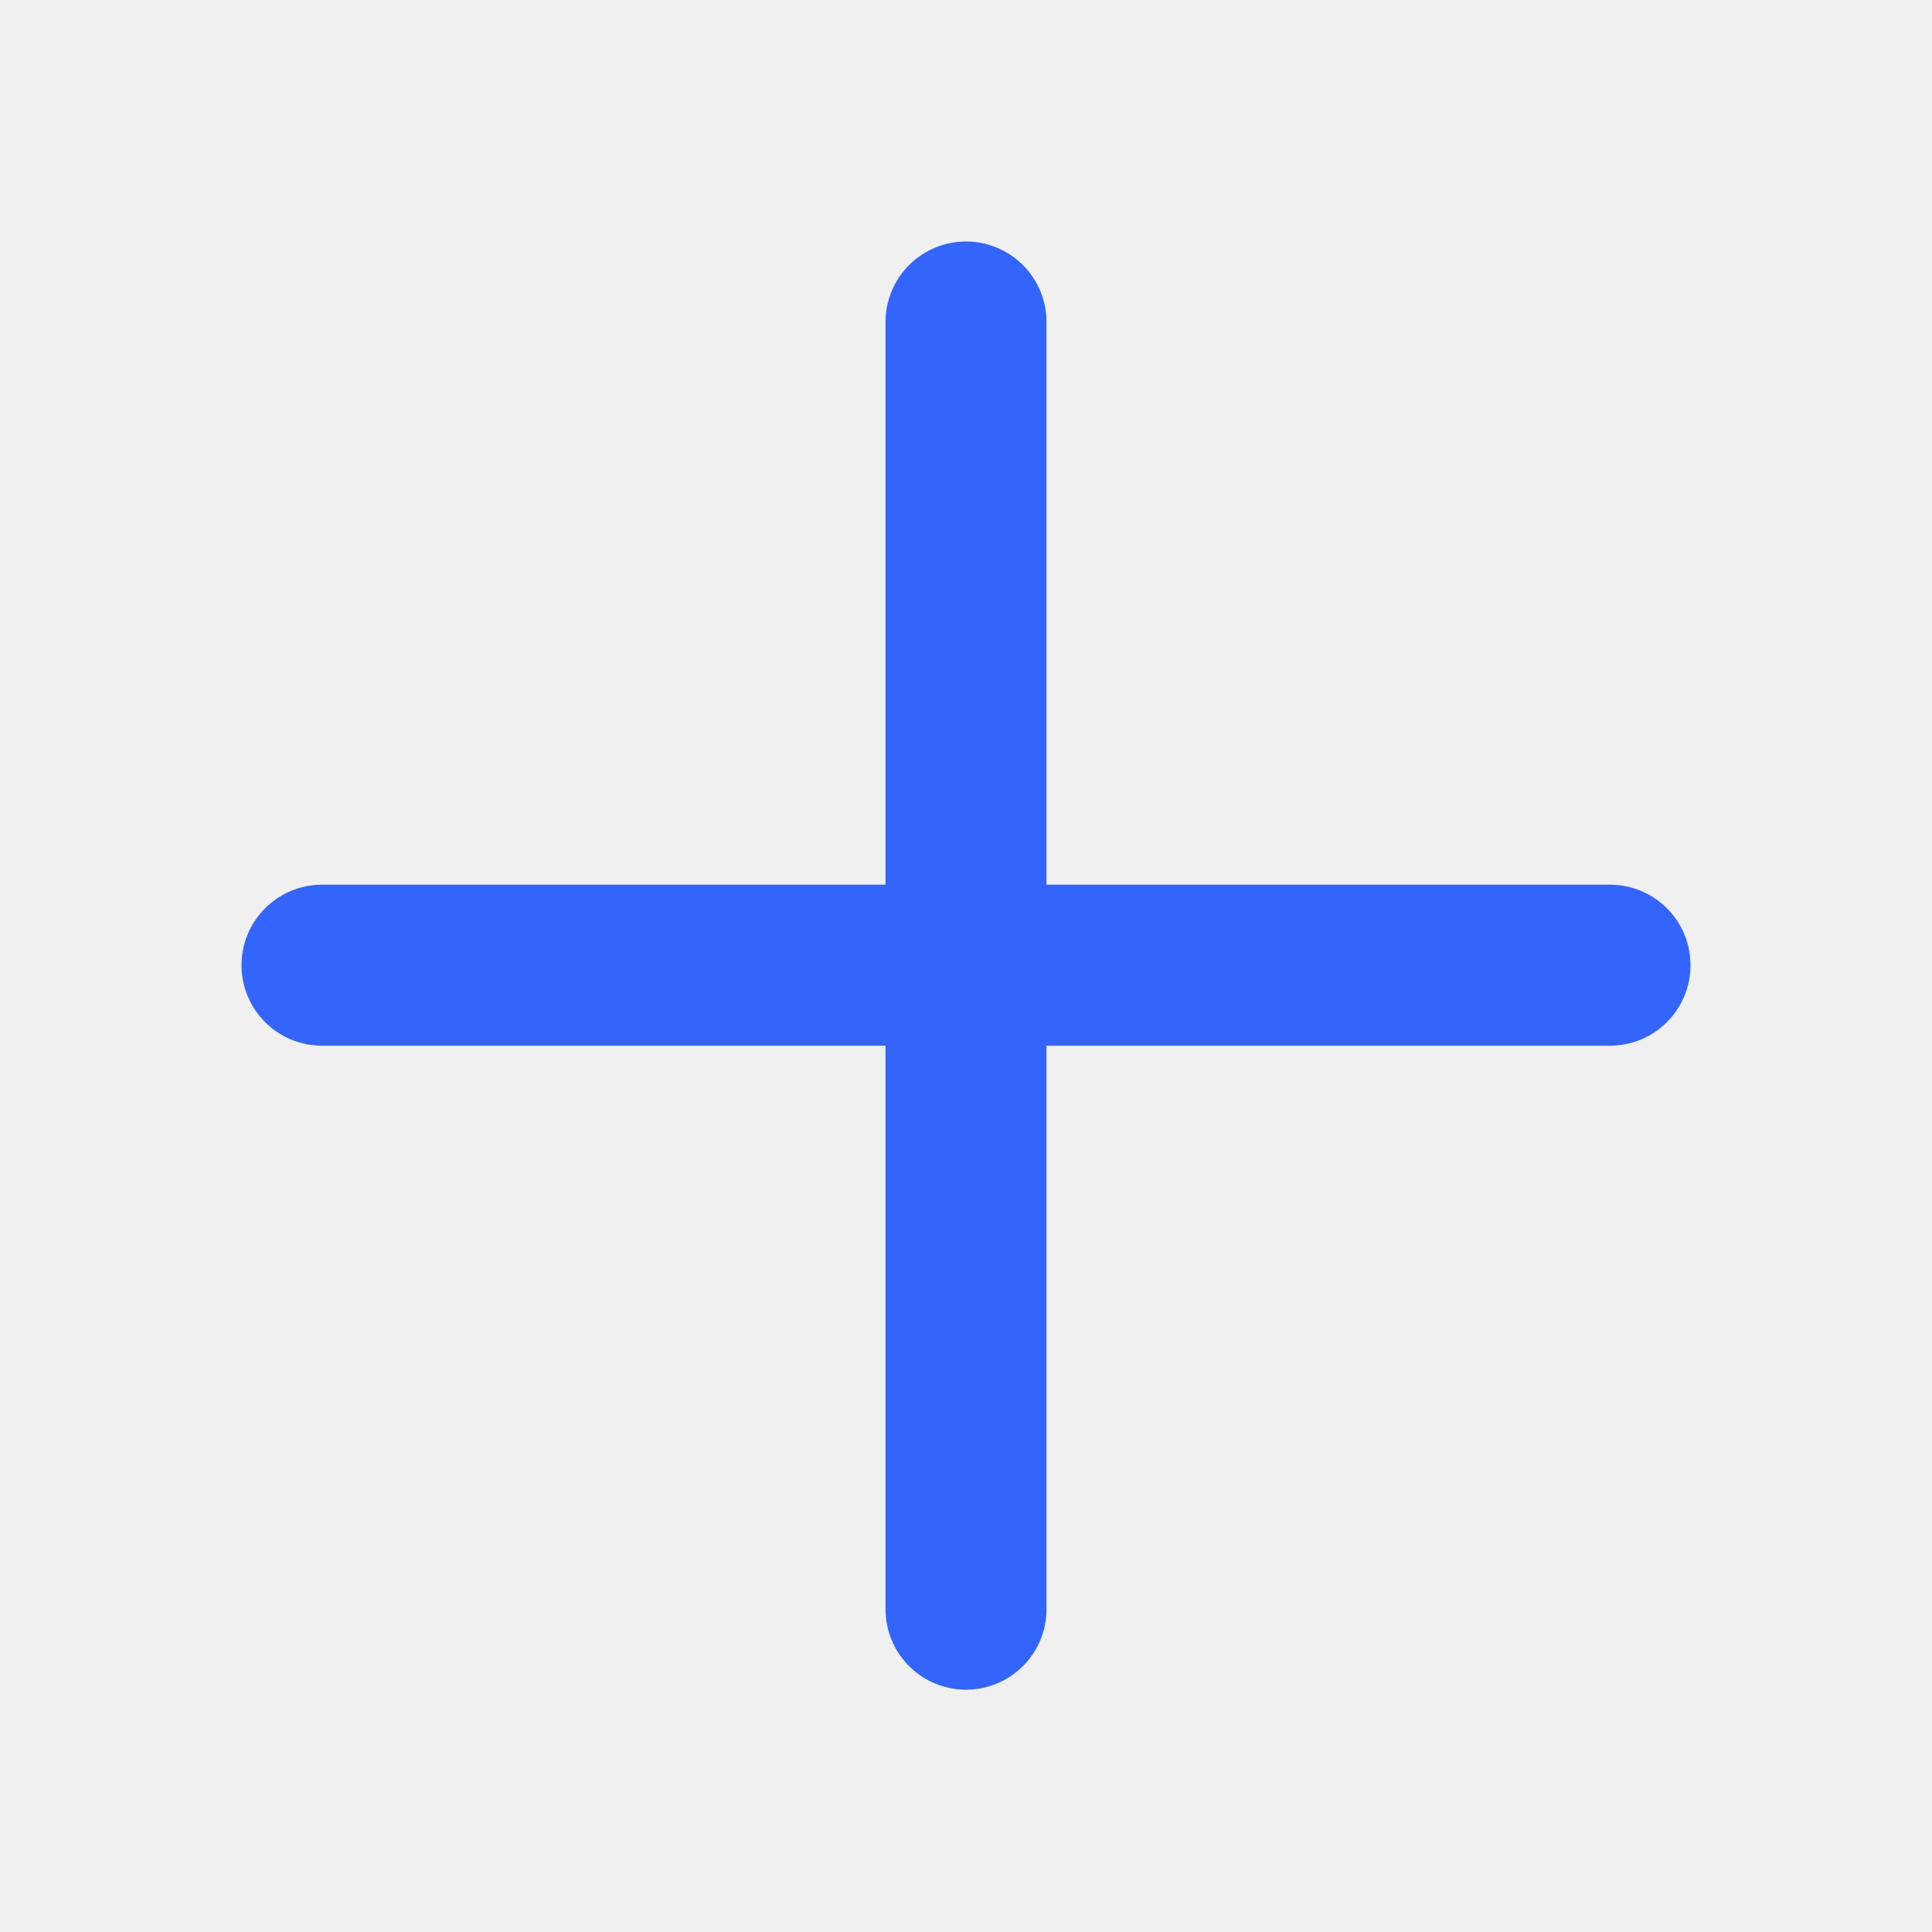
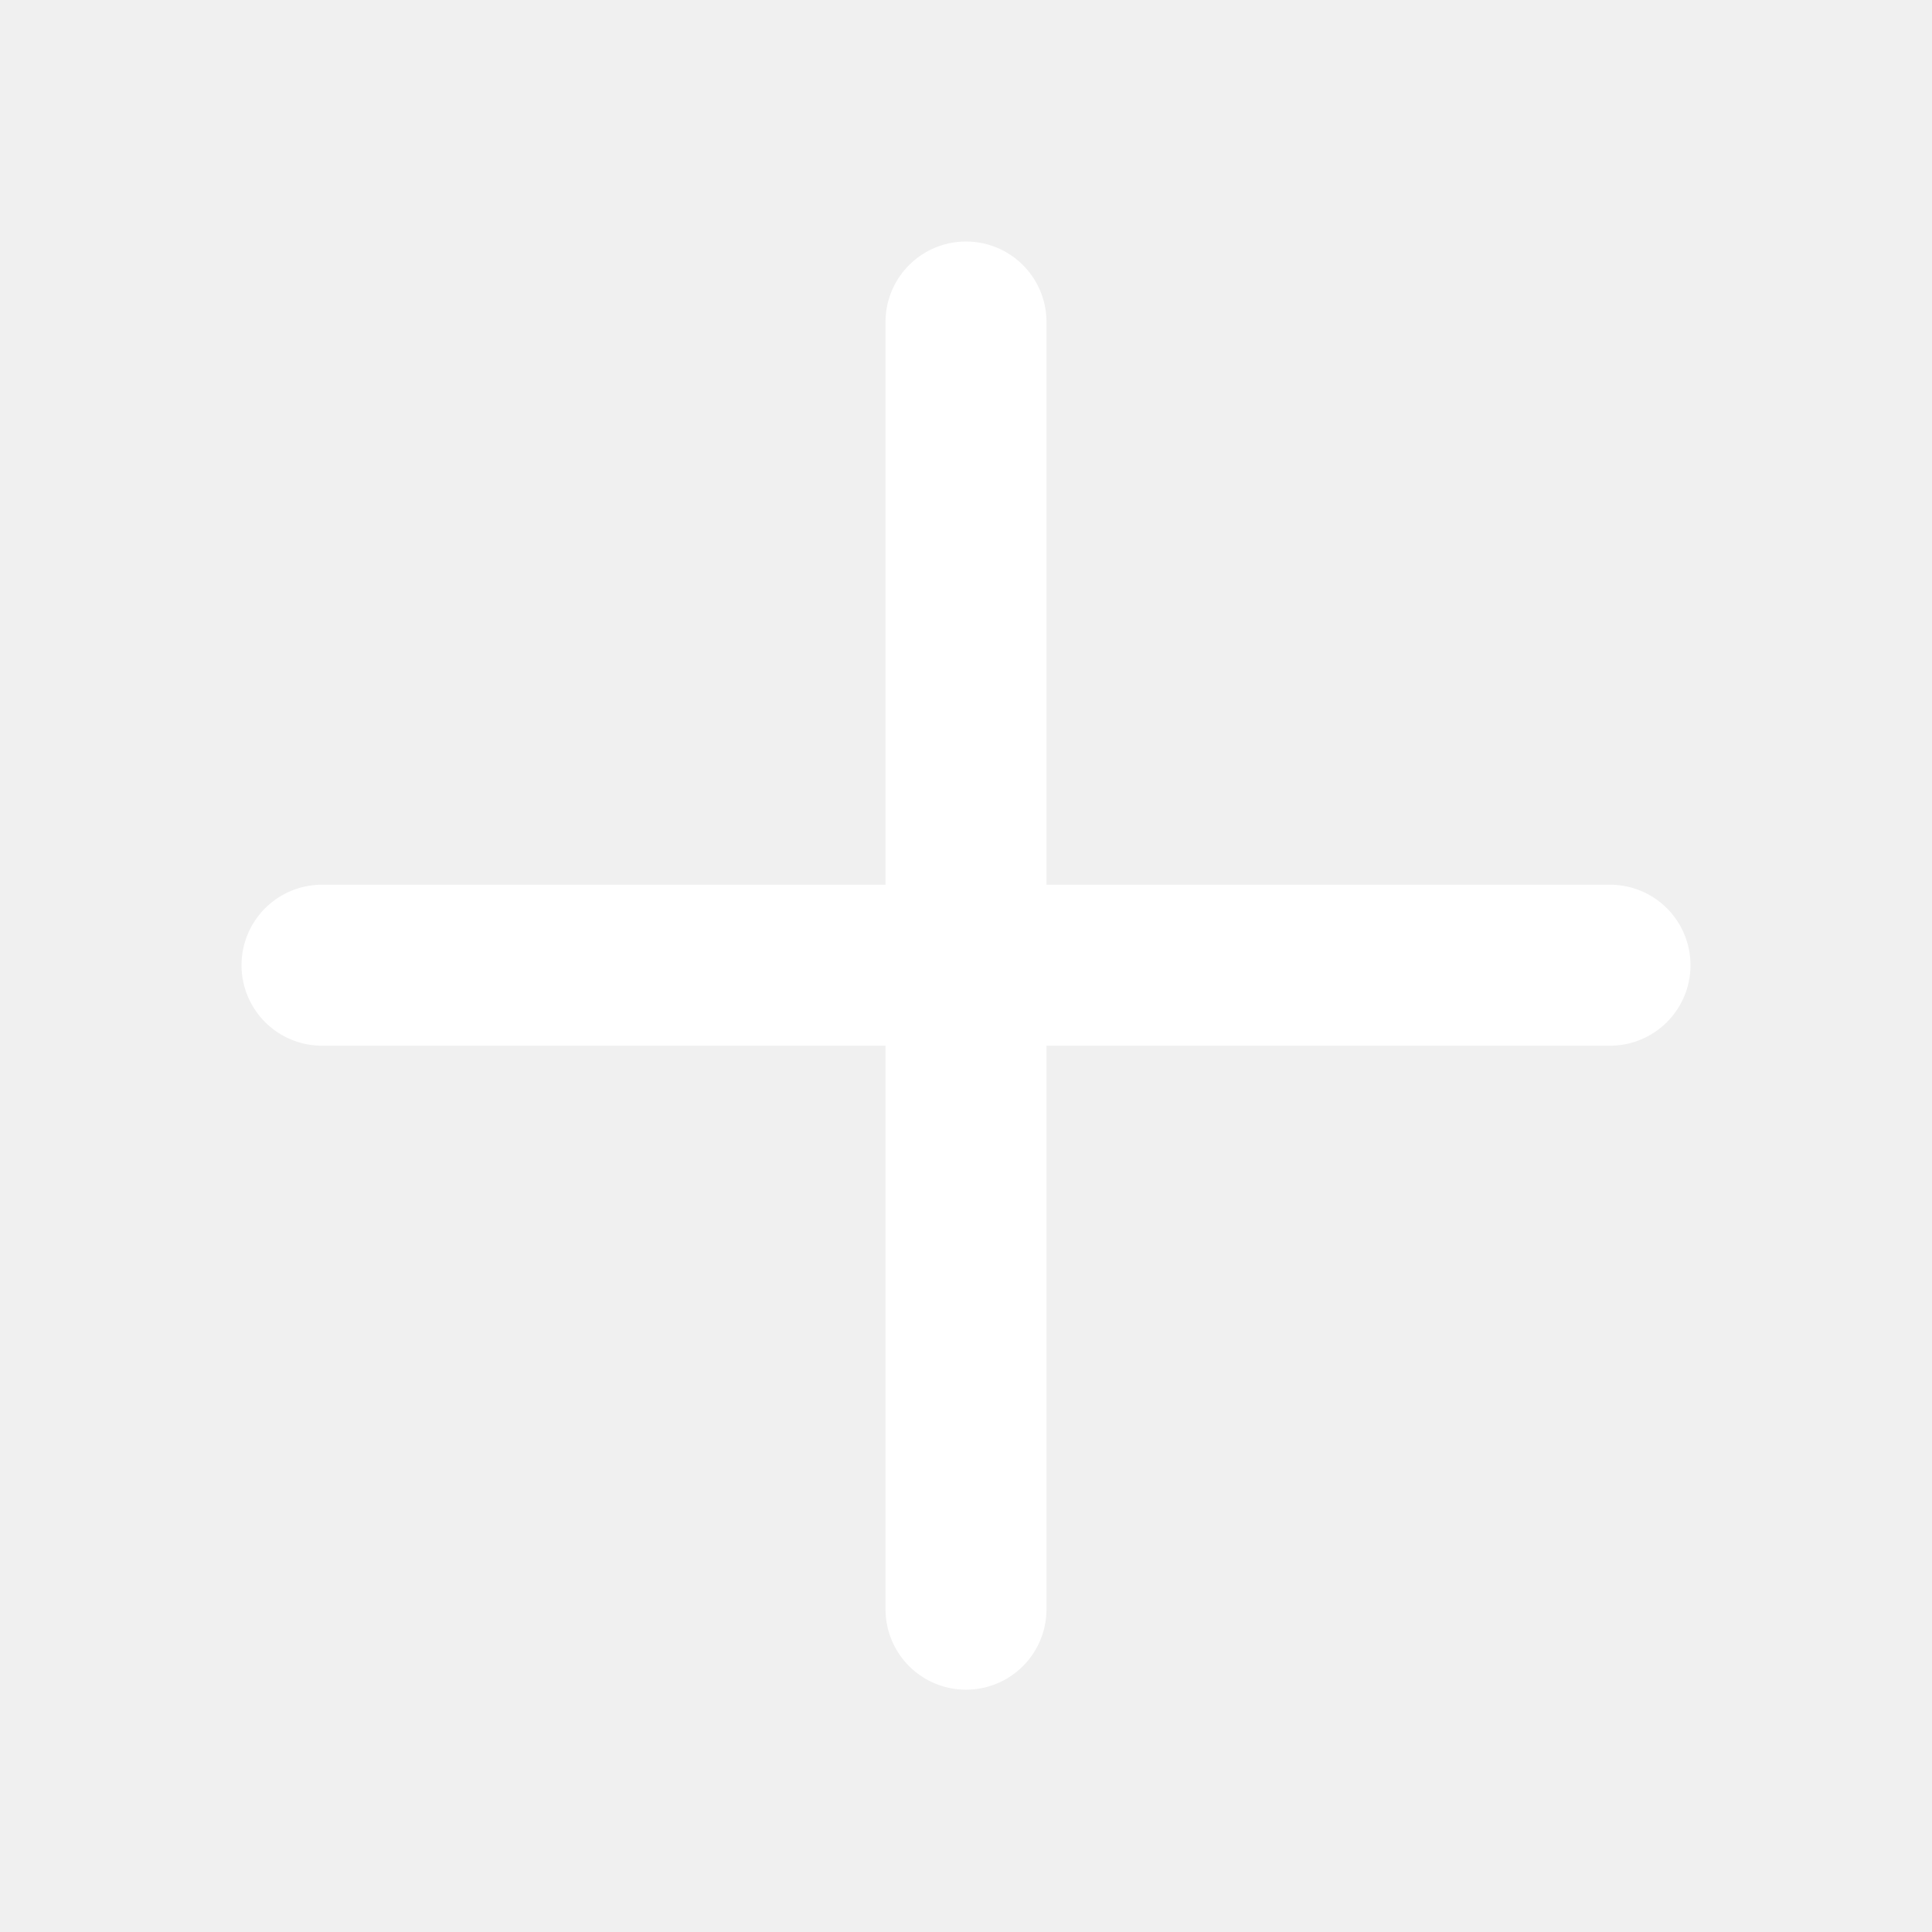
<svg xmlns="http://www.w3.org/2000/svg" width="24" height="24" viewBox="0 0 24 24" fill="none">
  <defs>
-     <clipPath id="clip40_5622">
+     <clipPath id="clip120_28">
      <rect id="x 1" width="24" height="24" fill="white" fill-opacity="0" />
    </clipPath>
  </defs>
  <rect id="x 1" width="24" height="24" fill="#FFFFFF" fill-opacity="0" />
-   <g clip-path="url(#clip40_5622)">
-     <path id="Vector" d="M20 11.99L4 11.99" stroke="#3365FC" stroke-opacity="1" stroke-width="2" stroke-linejoin="round" stroke-linecap="round" />
-     <path id="Vector" d="M12 4L12 19.99" stroke="#3365FC" stroke-opacity="1" stroke-width="2" stroke-linejoin="round" stroke-linecap="round" />
+   <g clip-path="url(#clip120_28)">
+     <path id="Vector" d="M20 11.99L4 11.99" stroke="#FFFFFF" stroke-opacity="1" stroke-width="2" stroke-linejoin="round" stroke-linecap="round" />
+     <path id="Vector" d="M12 4L12 19.99" stroke="#FFFFFF" stroke-opacity="1" stroke-width="2" stroke-linejoin="round" stroke-linecap="round" />
  </g>
</svg>
